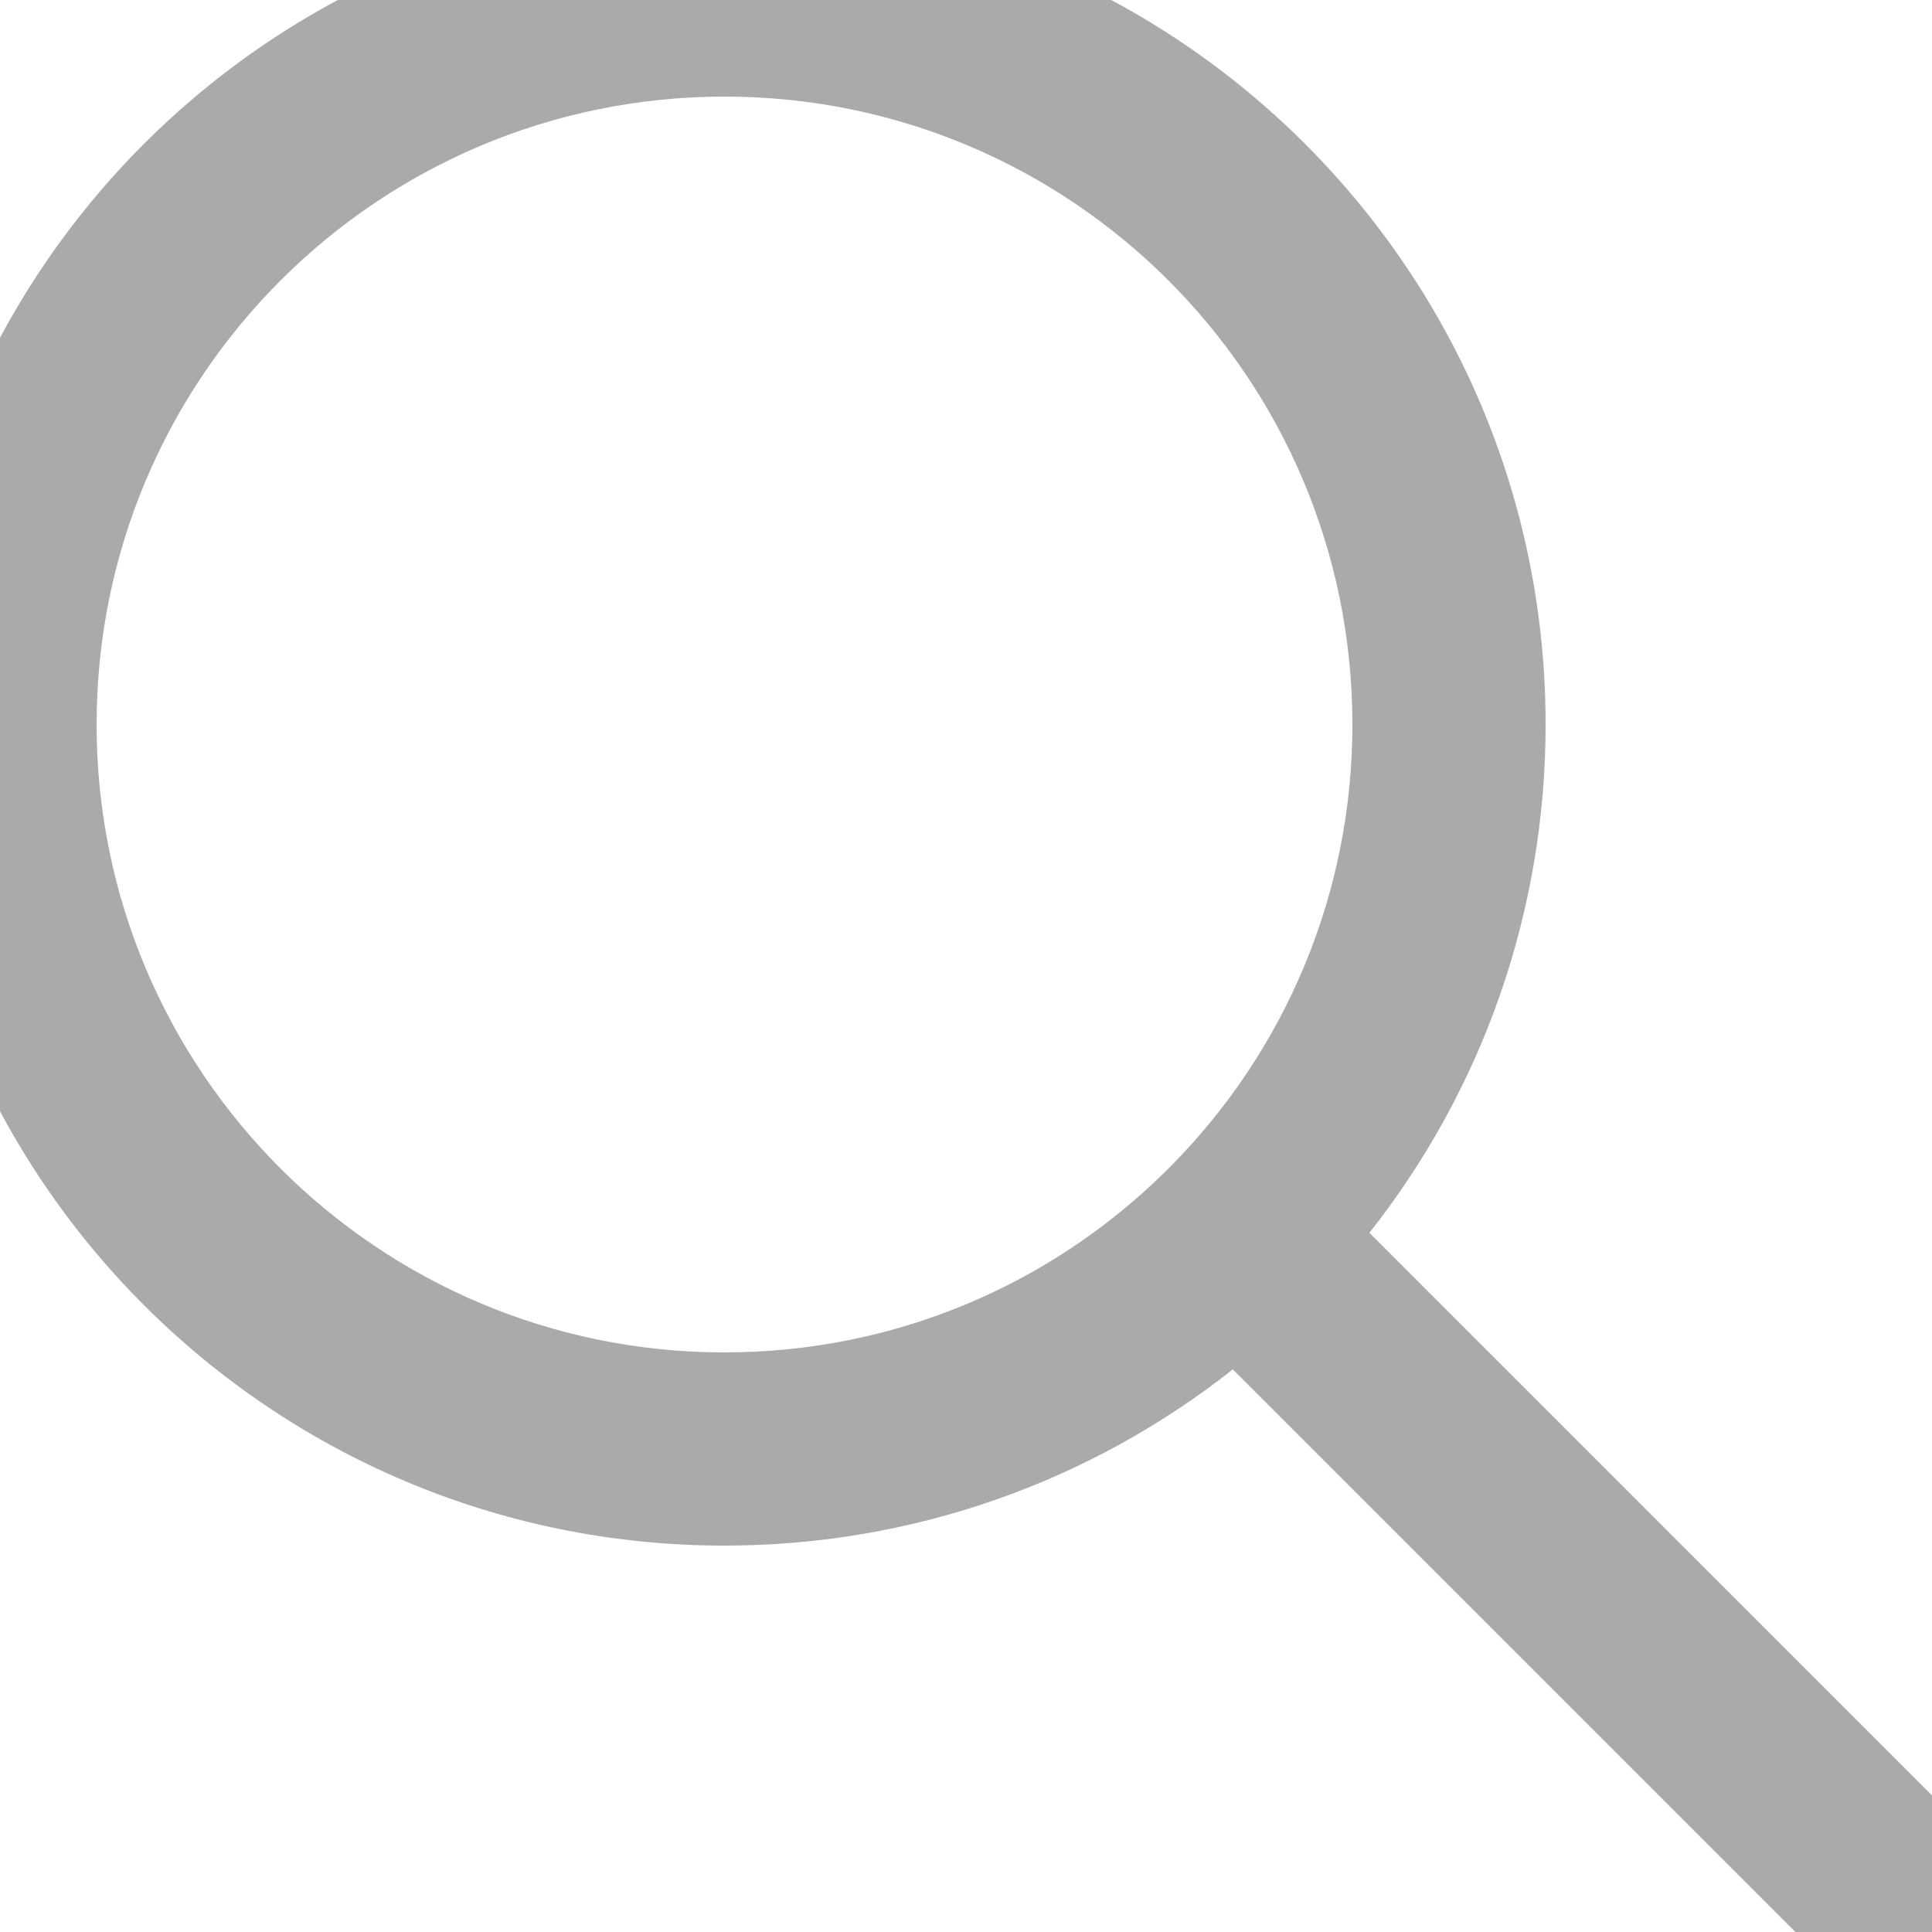
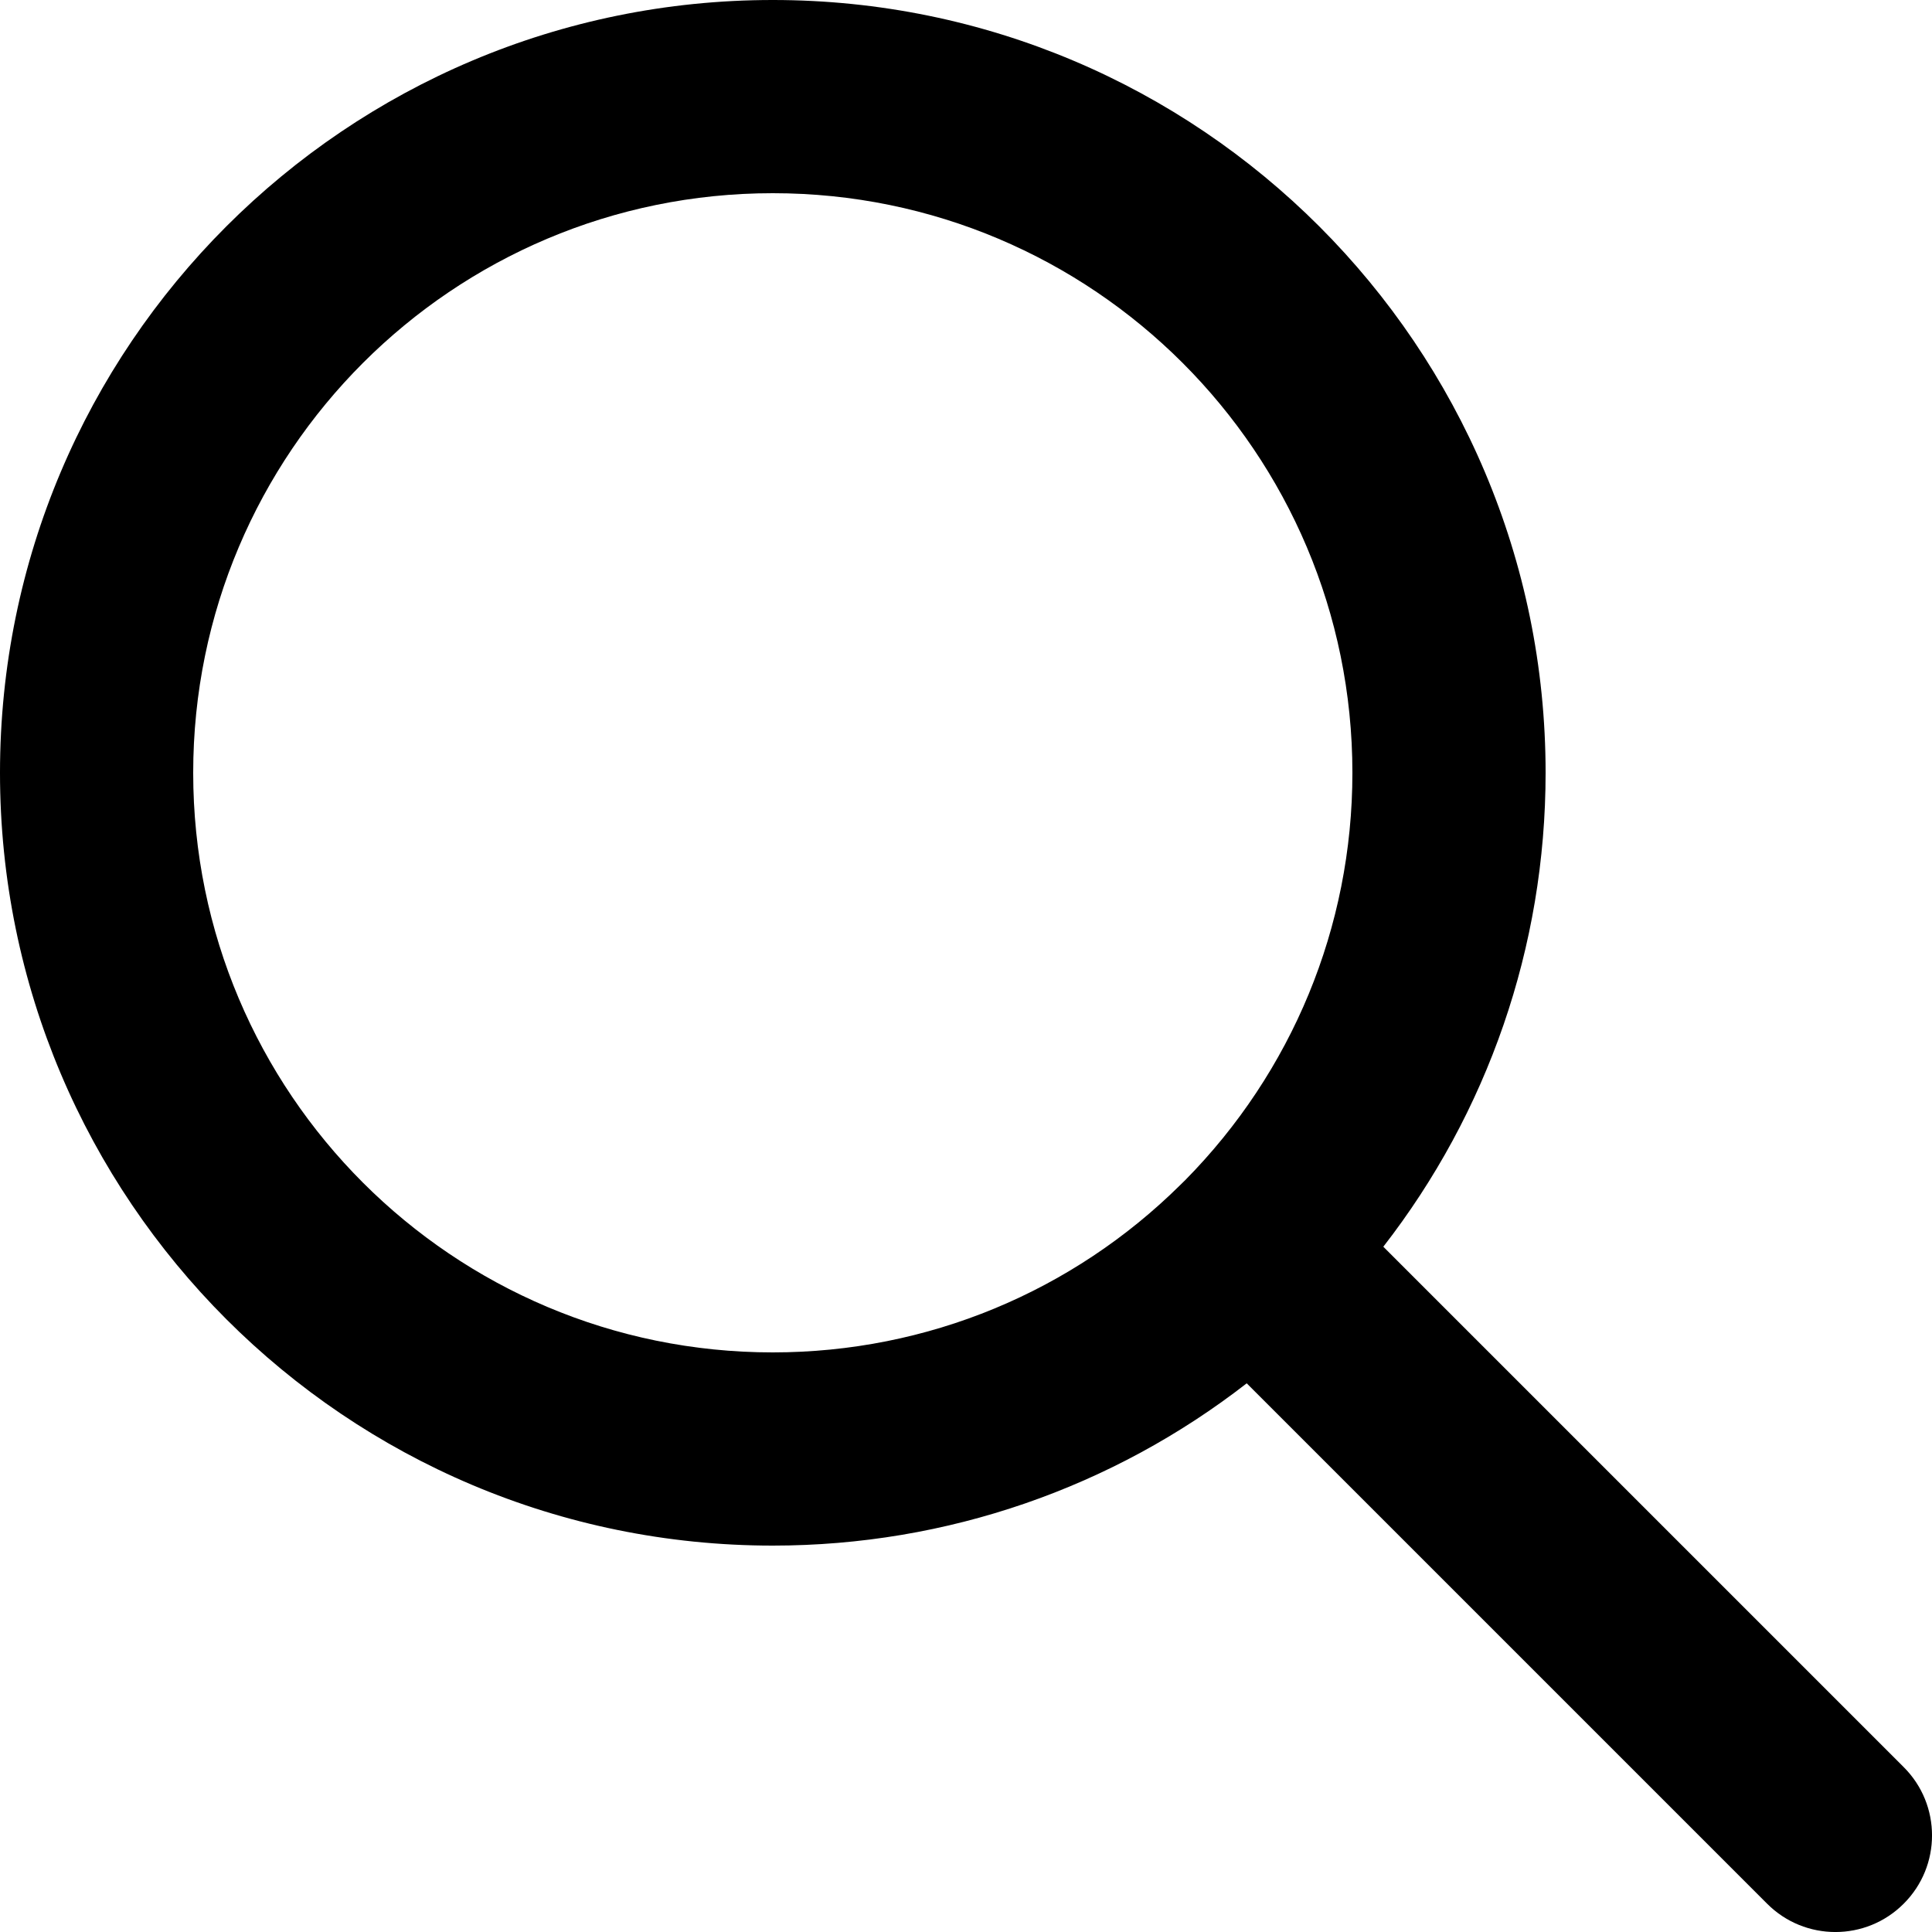
- <svg xmlns="http://www.w3.org/2000/svg" width="20px" height="20px" viewBox="0 0 20 20" version="1.1">
-   <g id="icon/search" stroke="none" stroke-width="1" fill="none" fill-rule="evenodd">
-     <path d="M14.176,12.762 L20.707,19.293 C21.098,19.683 21.098,20.317 20.707,20.707 C20.317,21.098 19.683,21.098 19.293,20.707 L12.762,14.176 C11.281,15.345 9.441,16 7.5,16 C2.806,16 -1,12.194 -1,7.5 C-1,2.806 2.806,-1 7.5,-1 C12.194,-1 16,2.806 16,7.5 C16,9.441 15.345,11.281 14.176,12.762 Z M7.5,14 C9.236,14 10.861,13.318 12.071,12.121 C12.098,12.094 12.098,12.094 12.125,12.067 C13.319,10.858 14,9.234 14,7.5 C14,3.91 11.09,1 7.5,1 C3.91,1 1,3.91 1,7.5 C1,11.09 3.91,14 7.5,14 Z" id="Shape" fill="#AAAAAA" />
-   </g>
+ <svg xmlns="http://www.w3.org/2000/svg" width="20px" height="20px" viewBox="0 0 20 20">
+   <path d="M14.32,12.906 L19.707,18.293 C20.098,18.683 20.098,19.317 19.707,19.707 C19.317,20.098 18.683,20.098 18.293,19.707 L12.906,14.32 C11.52,15.397 9.807,16 8,16 C3.582,16 0,12.418 0,8 C0,3.582 3.582,0 8,0 C12.418,0 16,3.582 16,8 C16,9.807 15.397,11.52 14.32,12.906 Z M8,14 C9.602,14 11.103,13.37 12.219,12.266 C12.244,12.241 12.244,12.241 12.27,12.216 C13.372,11.099 14,9.6 14,8 C14,4.686 11.314,2 8,2 C4.686,2 2,4.686 2,8 C2,11.314 4.686,14 8,14 Z" />
</svg>
